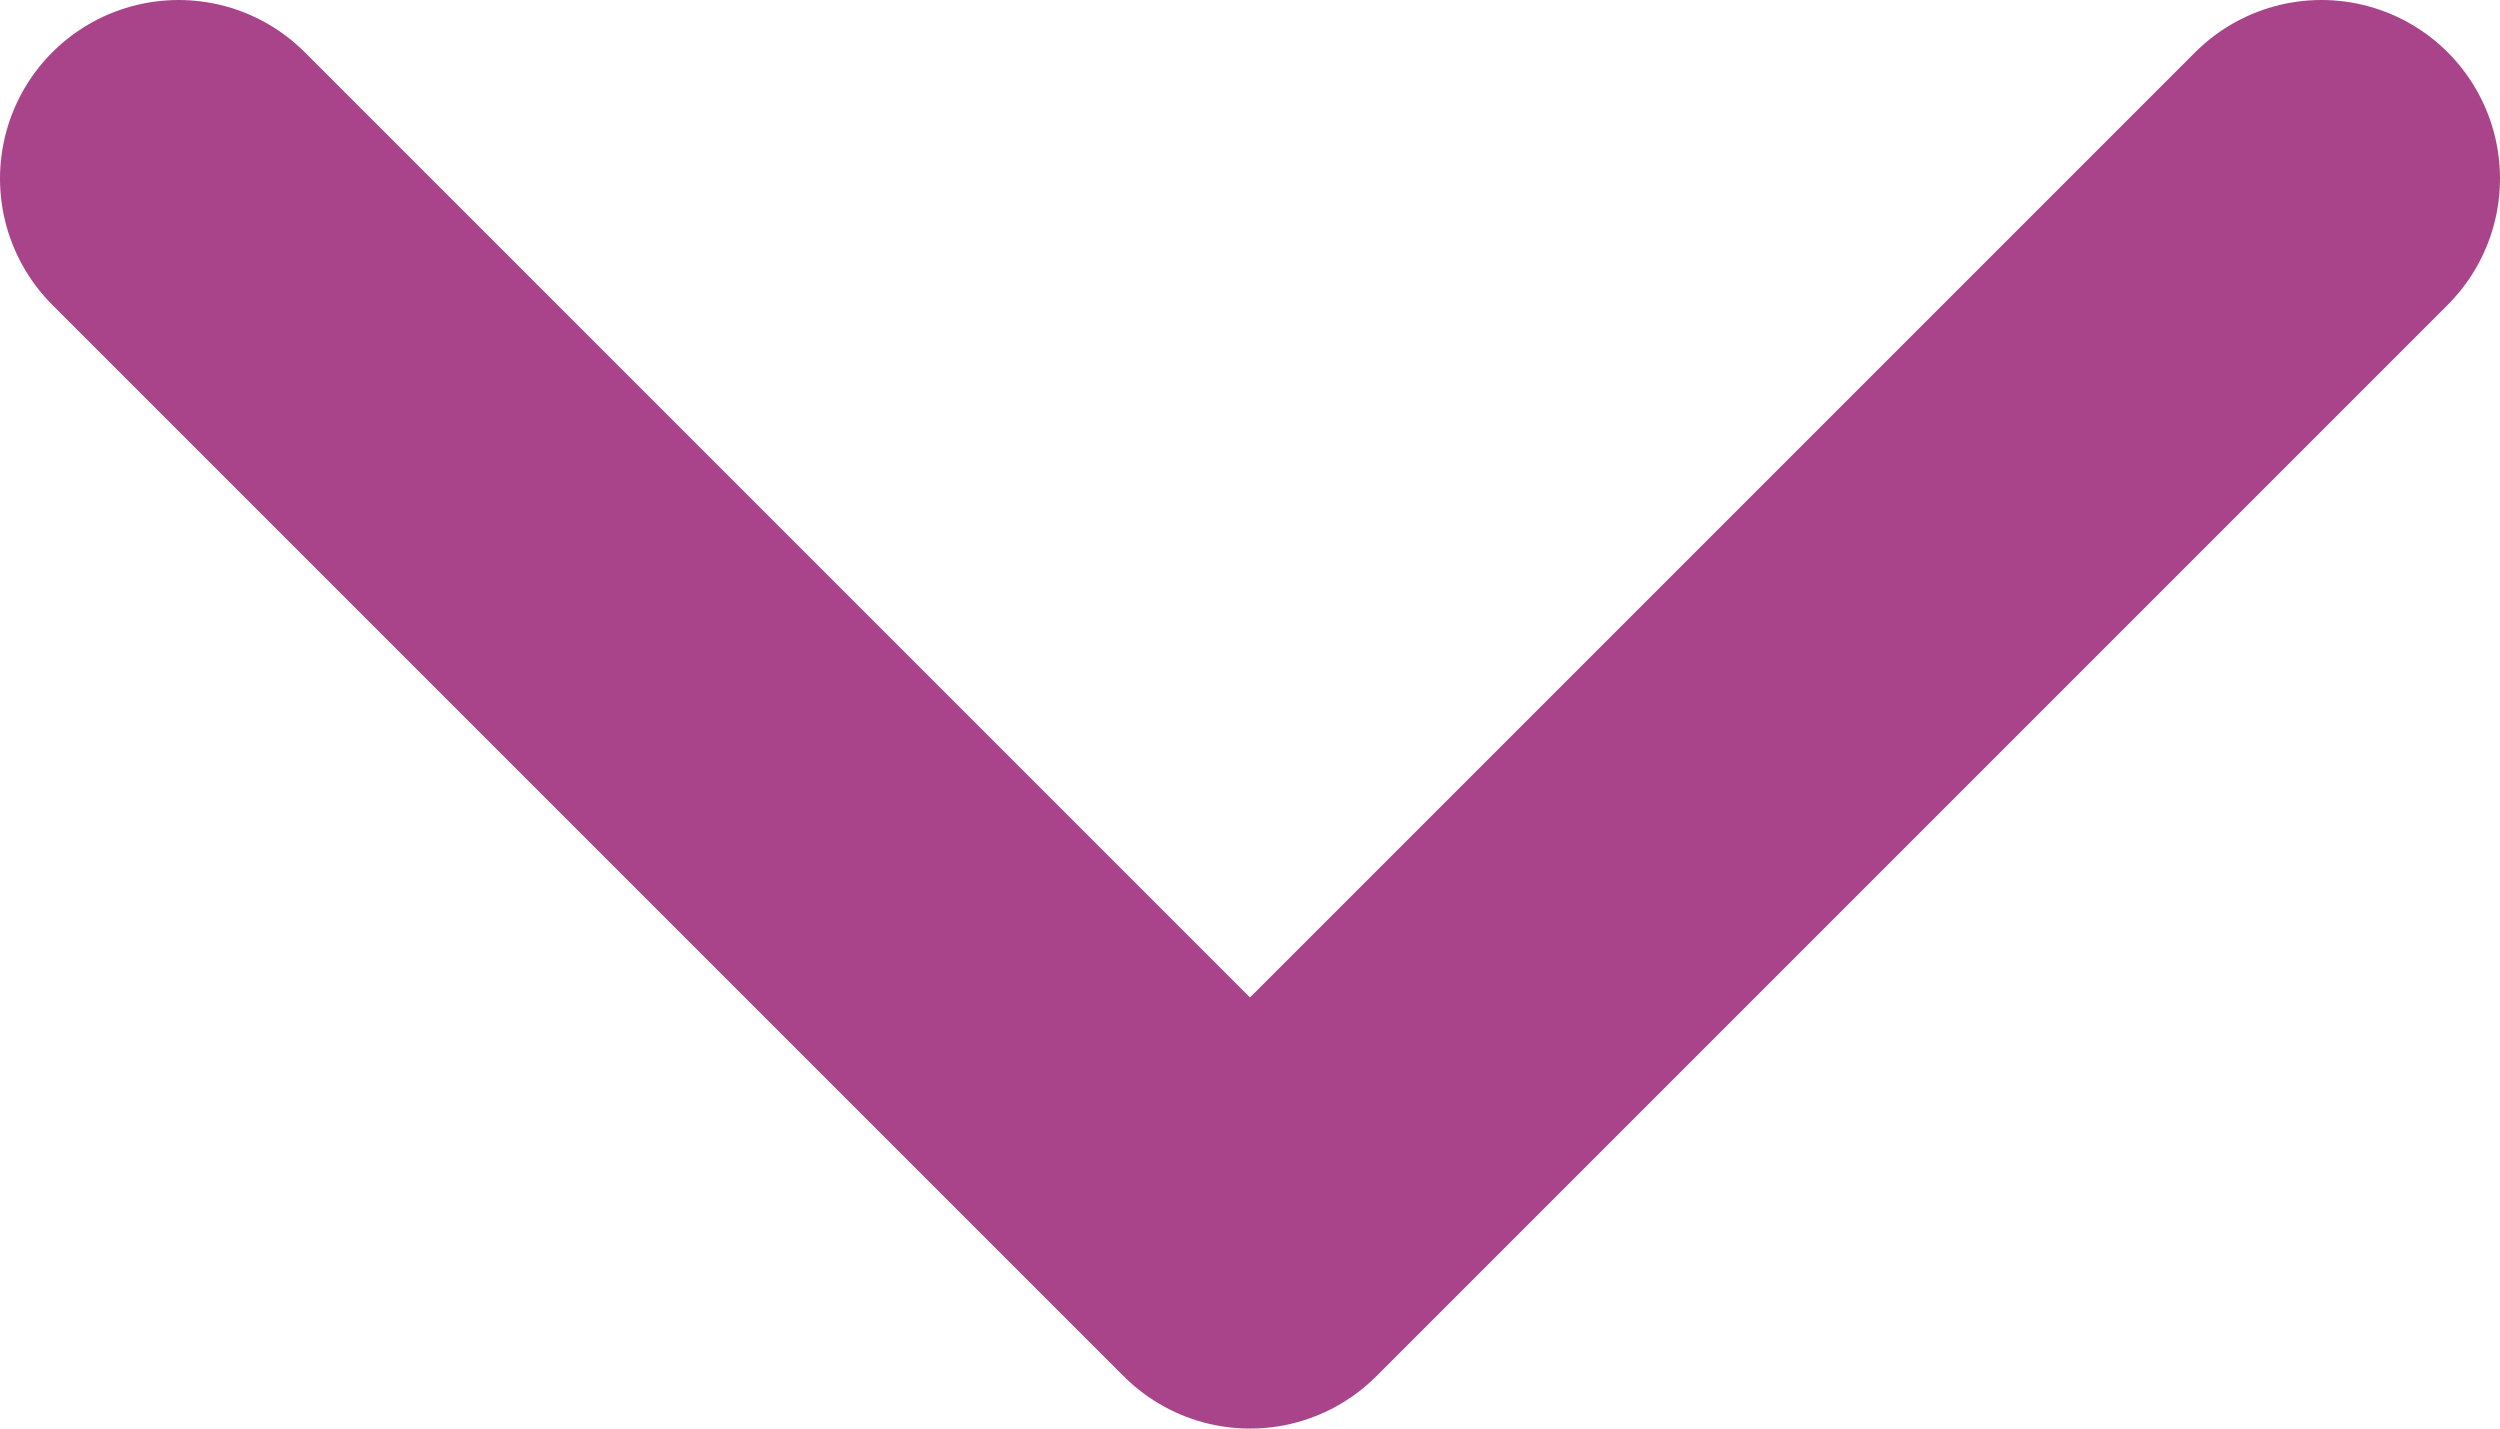
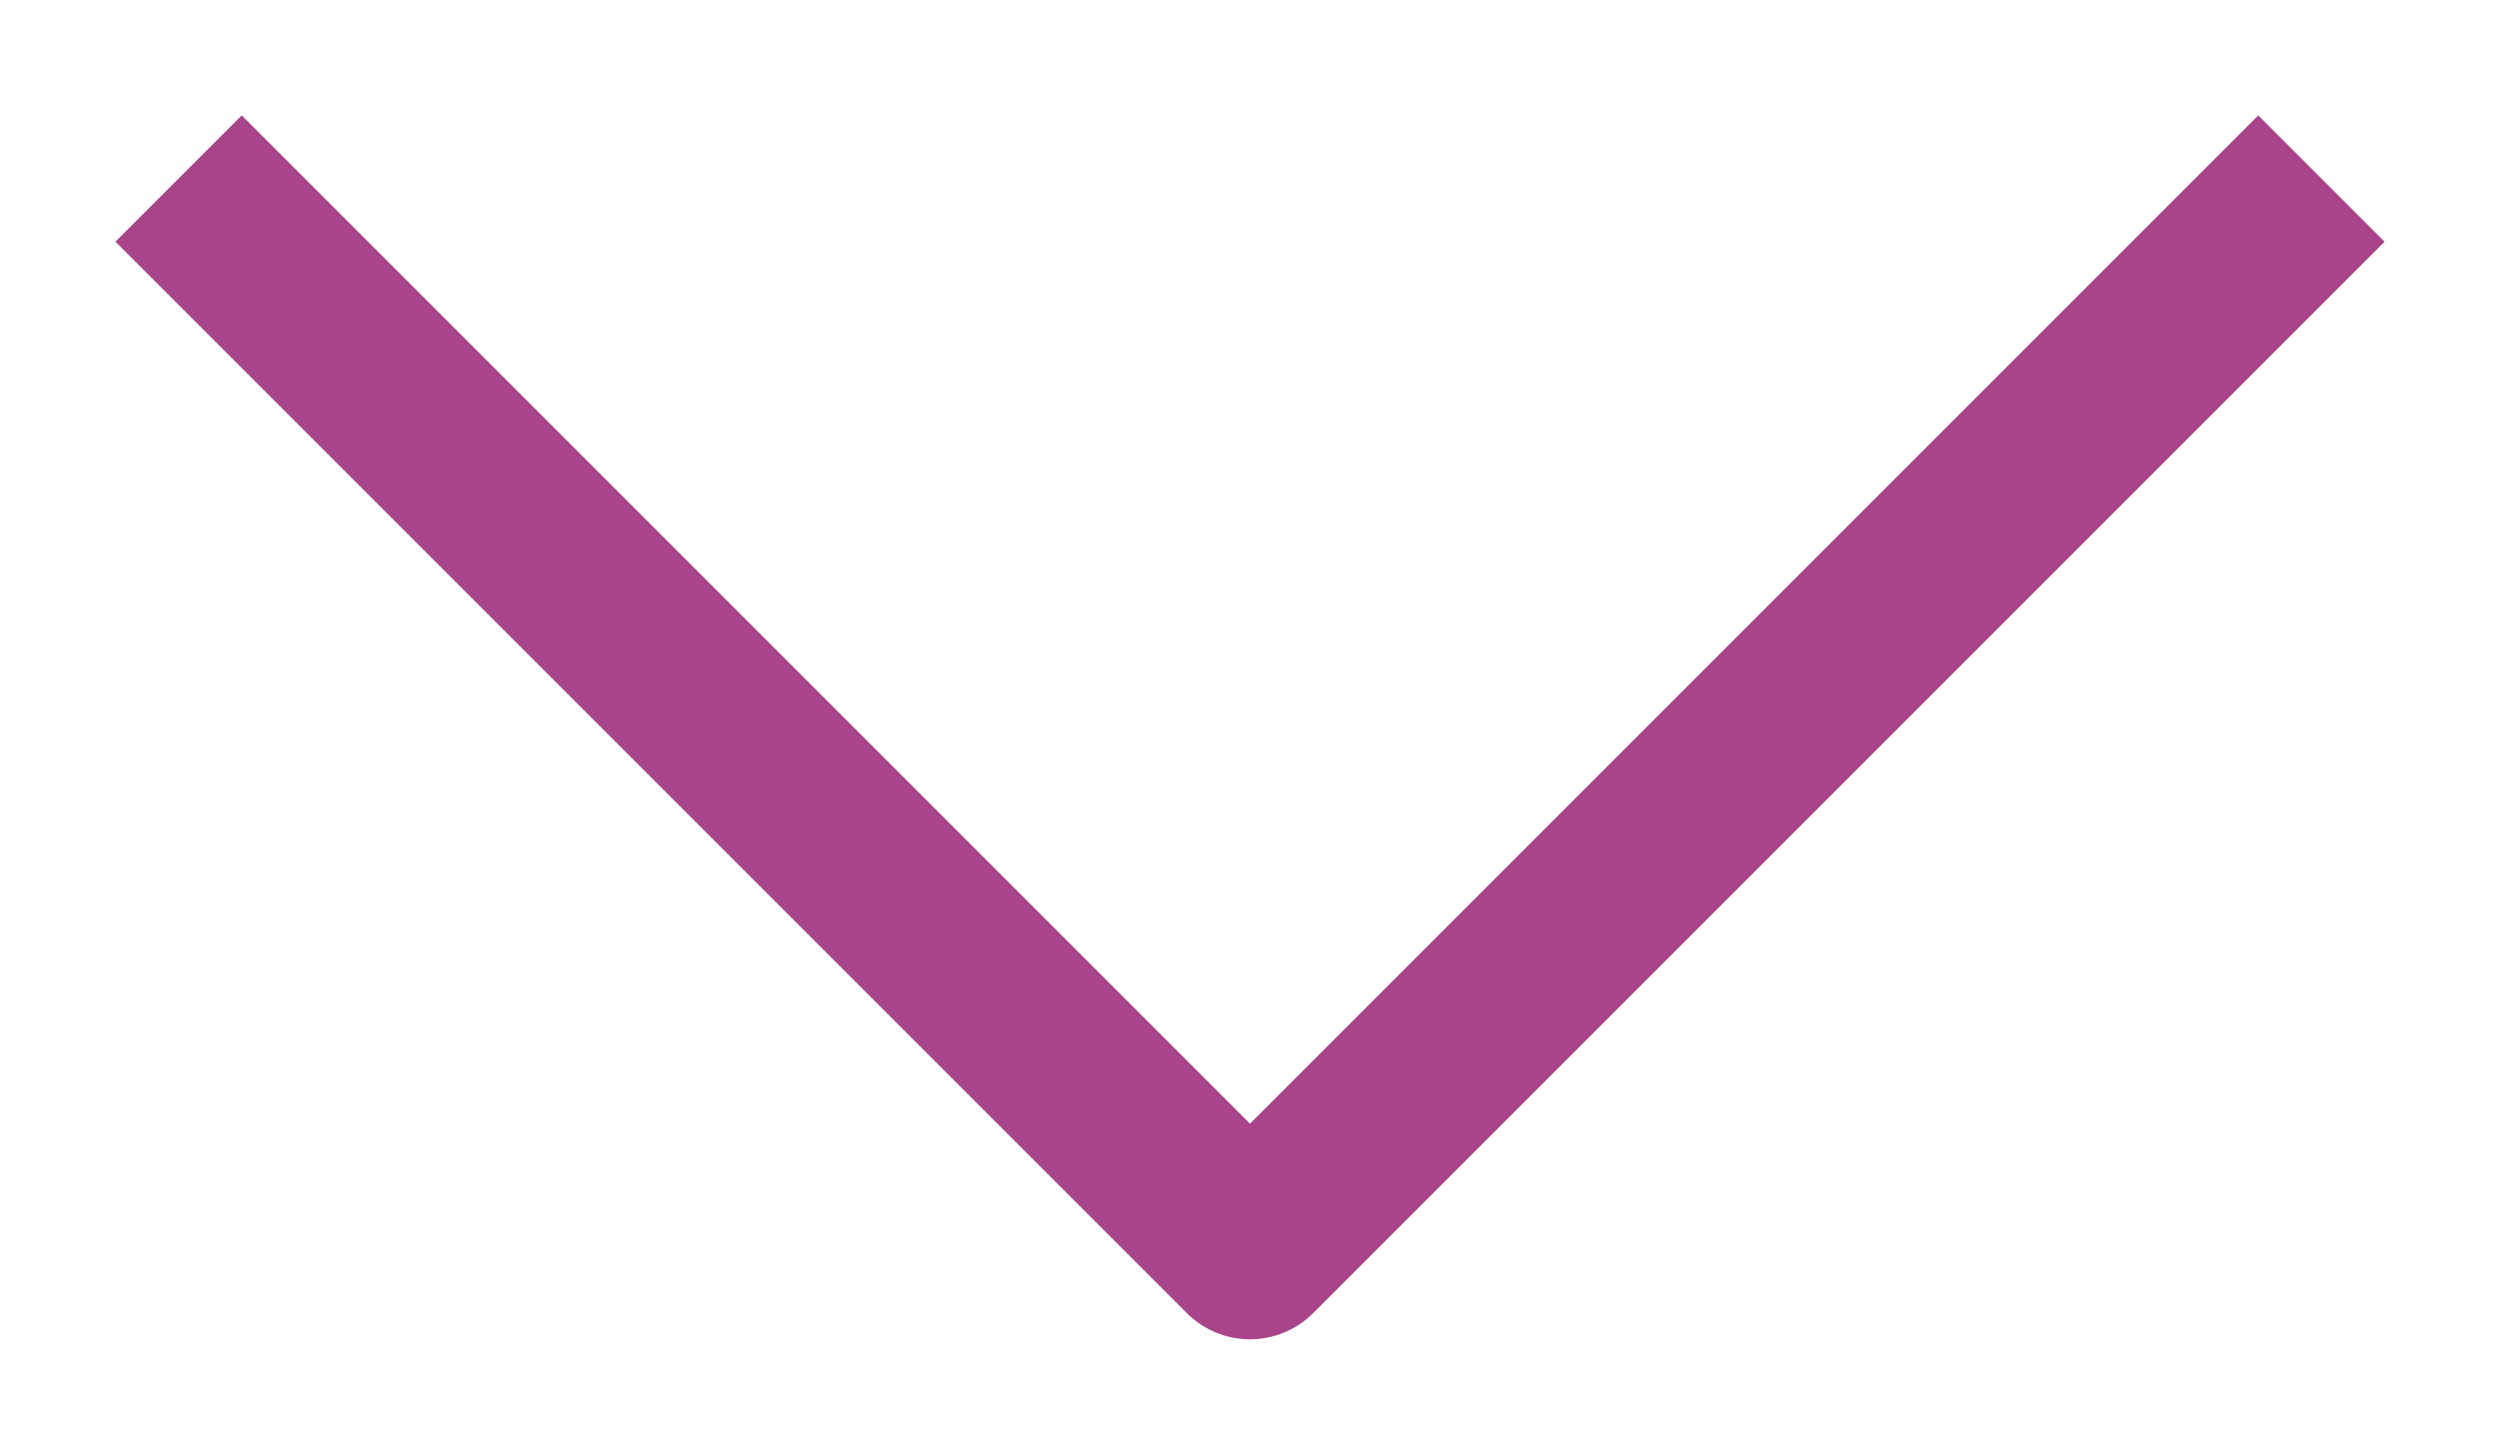
<svg xmlns="http://www.w3.org/2000/svg" width="14" height="8" viewBox="0 0 14 8" fill="none">
-   <path d="M13 1L7 7L1 1" stroke="#A9448B" stroke-width="2" stroke-linecap="round" stroke-linejoin="round" />
+   <path d="M13 1L7 7L1 1" stroke="#A9448B" strokeWidth="2" strokeLinecap="round" stroke-linejoin="round" />
</svg>
